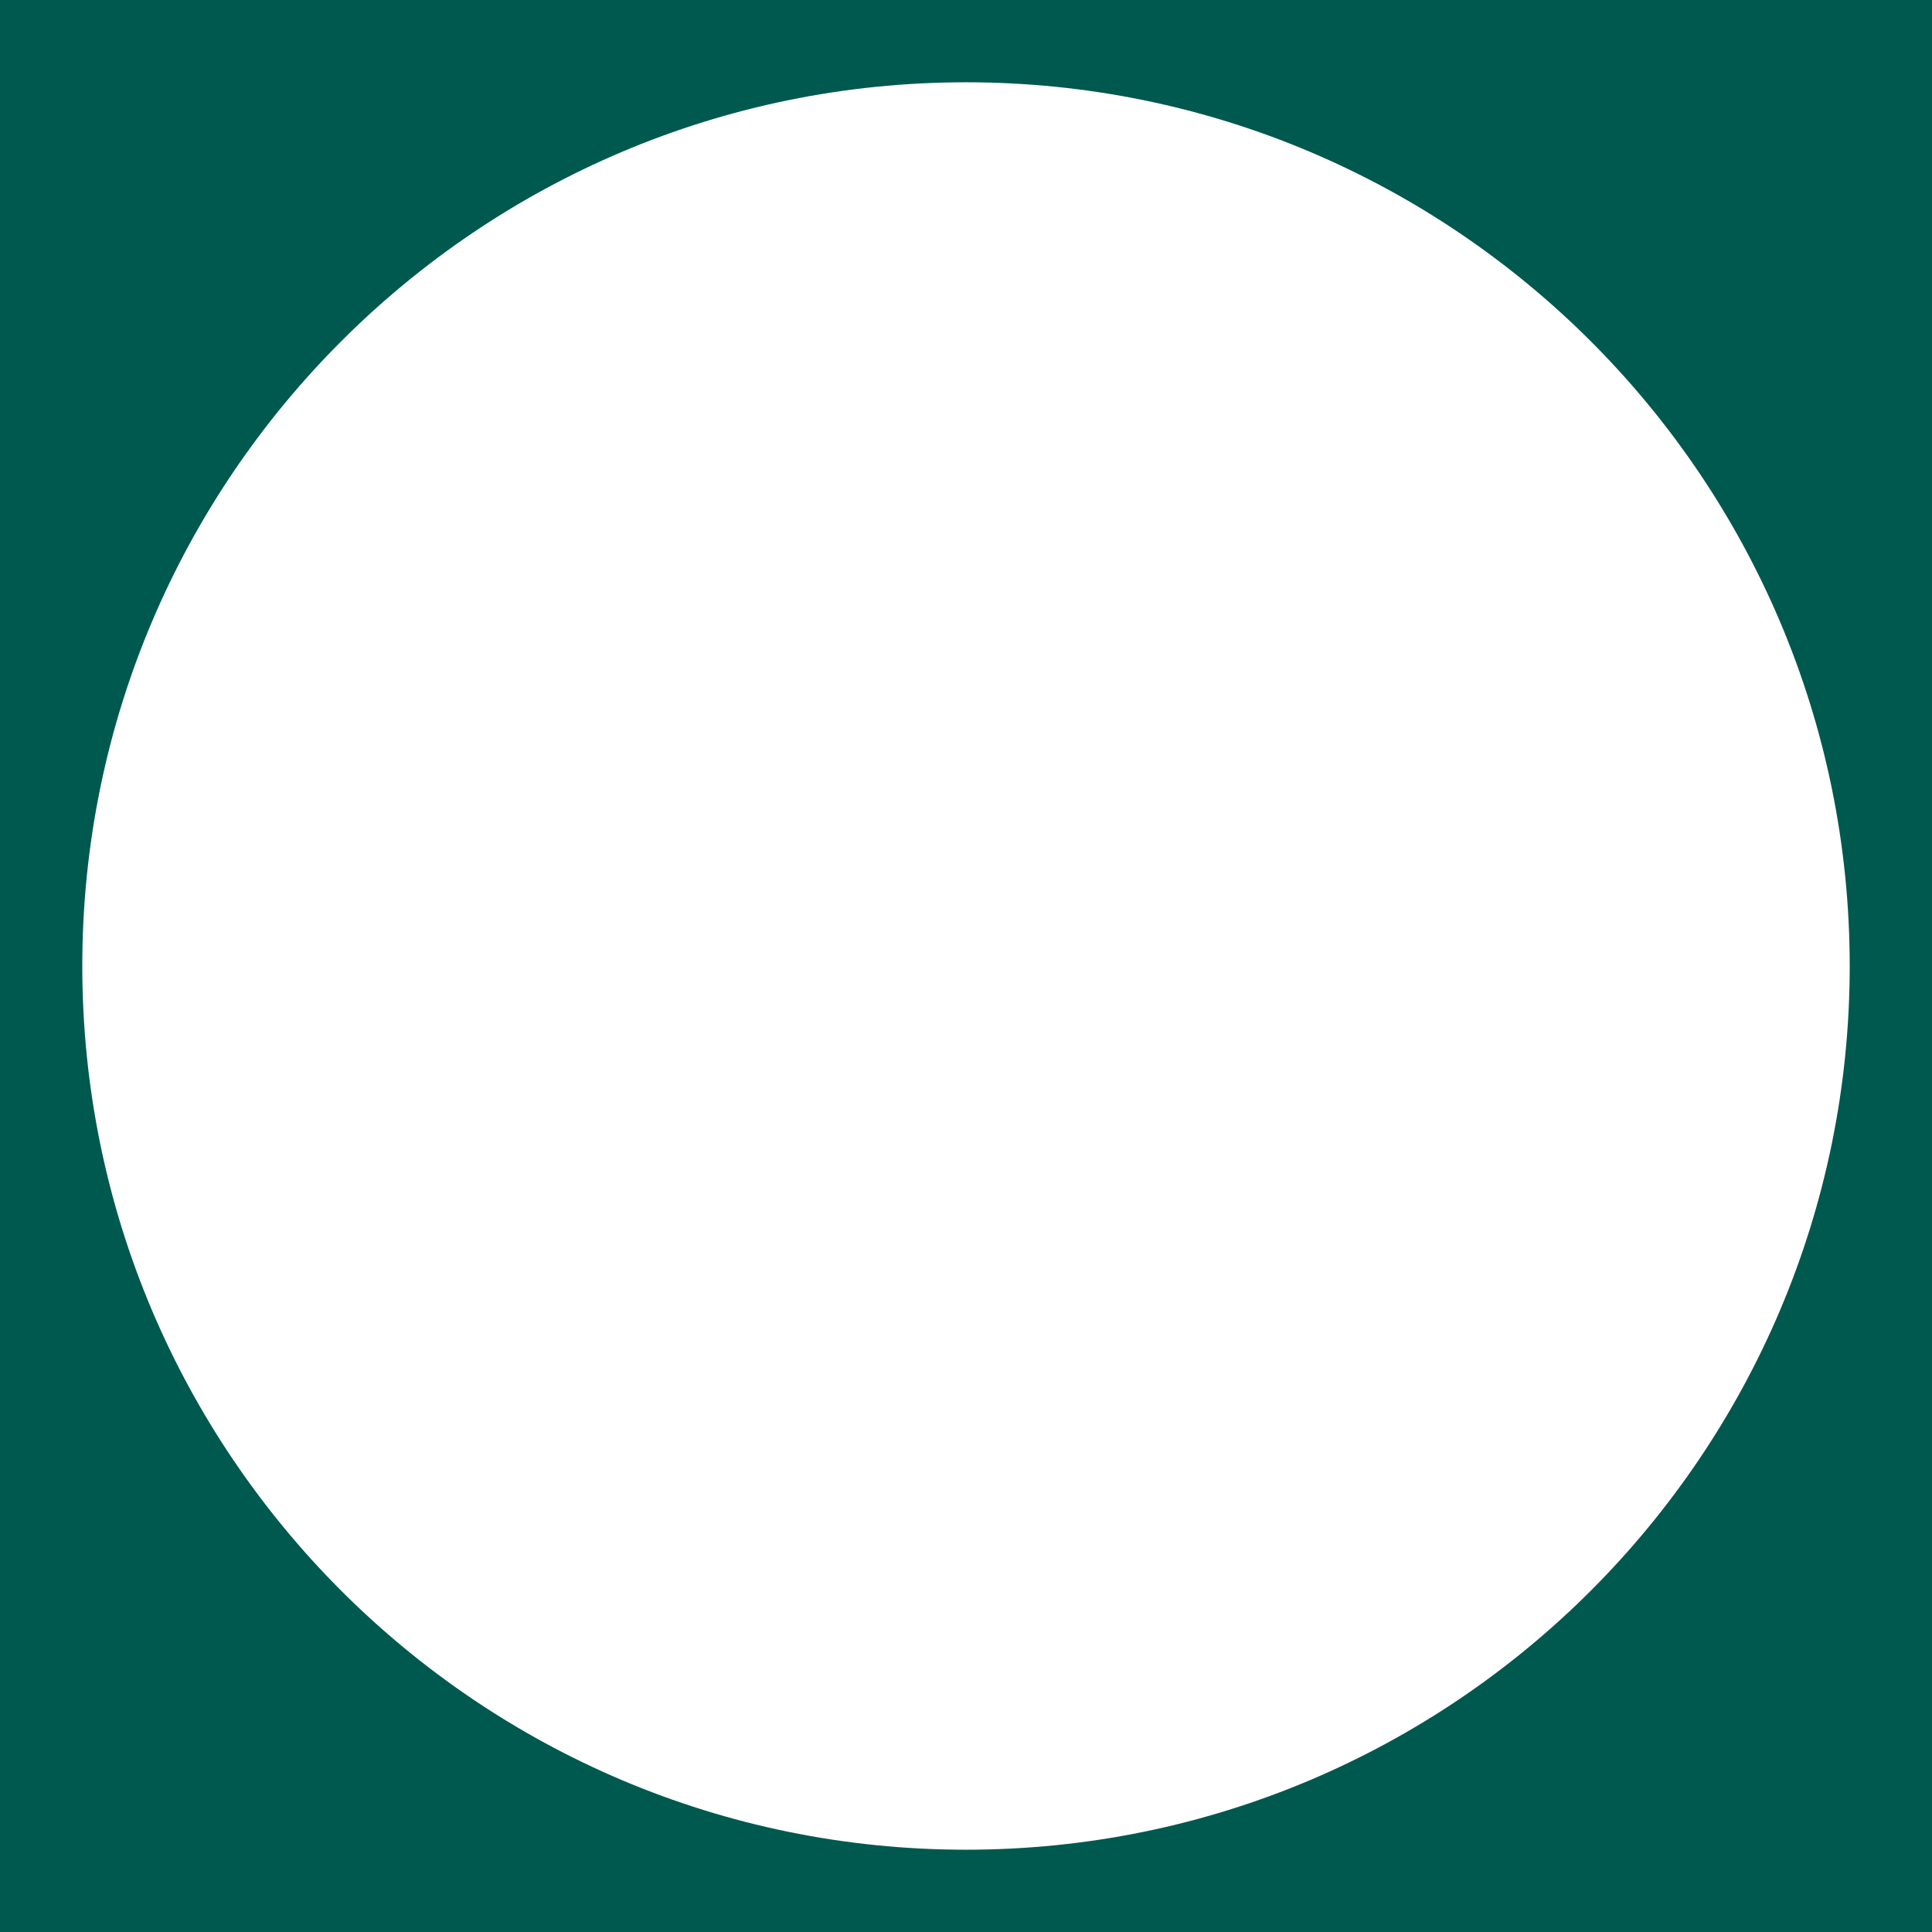
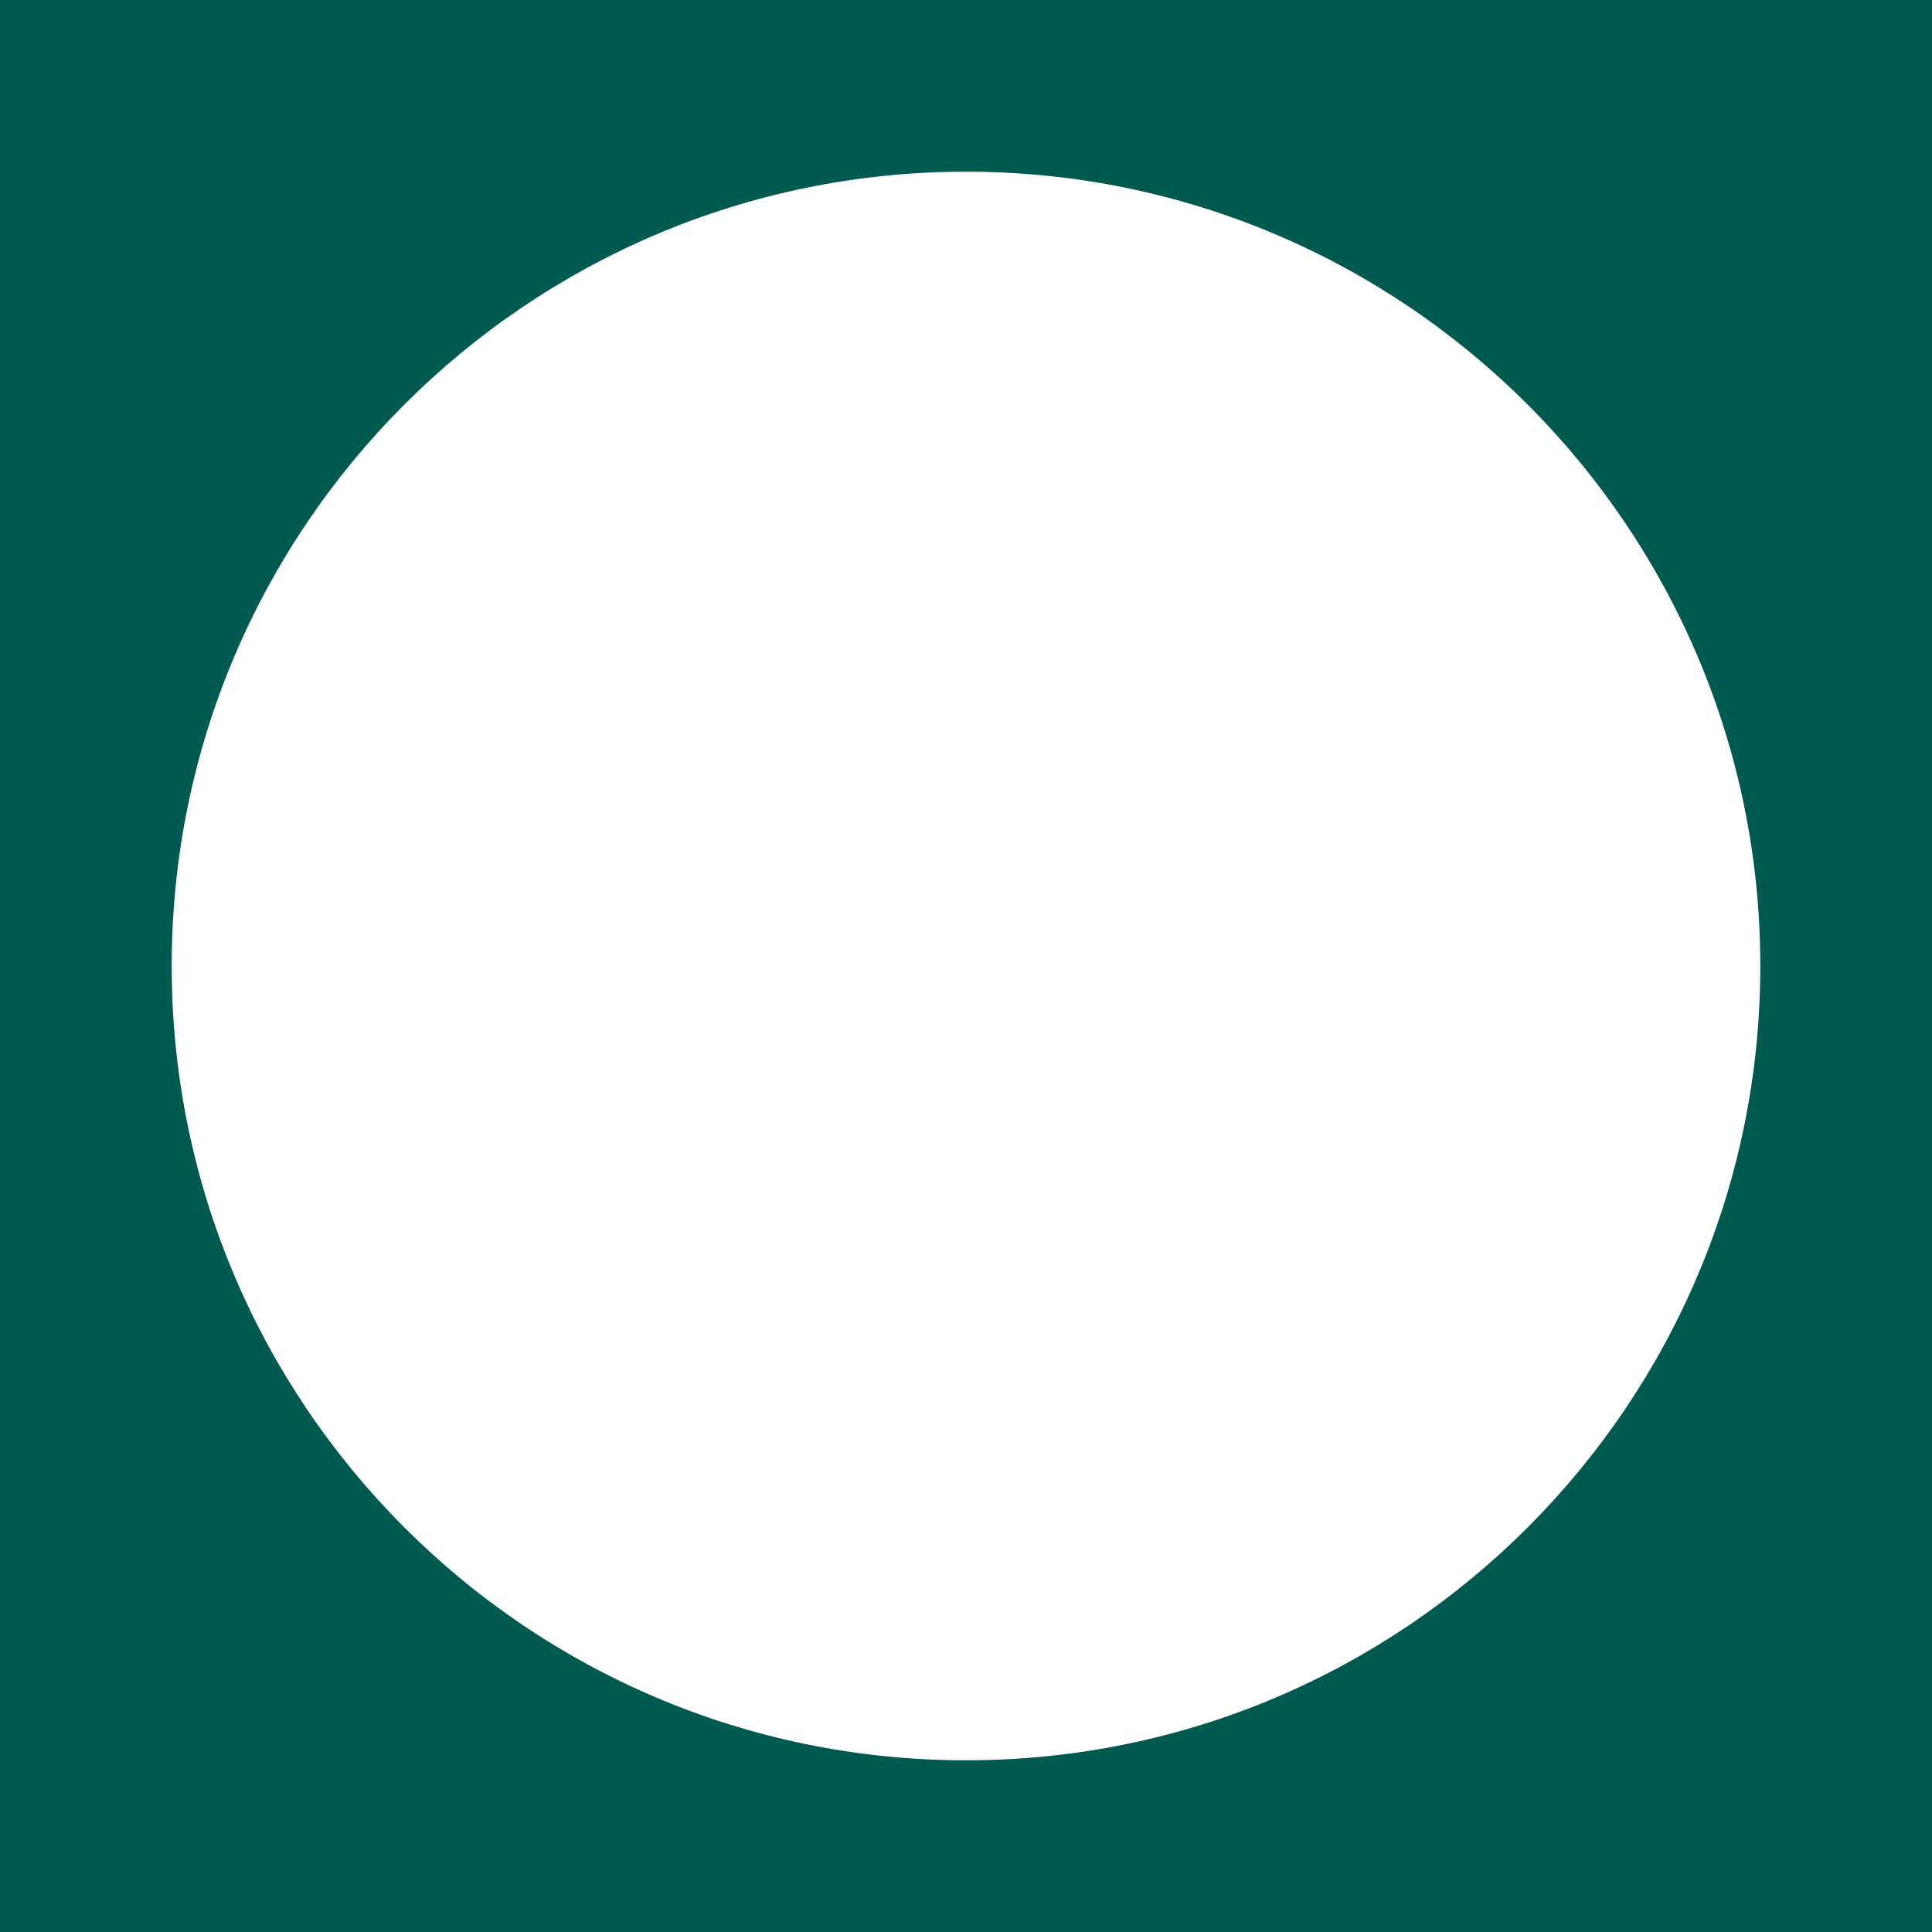
- <svg xmlns="http://www.w3.org/2000/svg" width="100%" height="100%" viewBox="0 0 1080 1080" version="1.1" xml:space="preserve" style="fill-rule:evenodd;clip-rule:evenodd;stroke-linejoin:round;stroke-miterlimit:2;">
-   <path d="M1103,-20L0,-20L0,1192L1103,1192L1103,-20ZM540,46C812.646,46 1034,267.354 1034,540C1034,812.646 812.646,1034 540,1034C267.354,1034 46,812.646 46,540C46,267.354 267.354,46 540,46Z" style="fill:#00594e" />
+ <svg xmlns="http://www.w3.org/2000/svg" width="100%" height="100%" viewBox="0 0 4096 4096" version="1.1" xml:space="preserve" style="fill-rule:evenodd;clip-rule:evenodd;stroke-linejoin:round;stroke-miterlimit:2;">
+   <path d="M4096,0L-0,0L-0,4096L4096,4096L4096,0ZM2048,364C2977.43,364 3732,1118.58 3732,2048C3732,2977.43 2977.43,3732 2048,3732C1118.58,3732 364,2977.43 364,2048C364,1118.58 1118.58,364 2048,364Z" style="fill:rgb(0,90,80);" />
</svg>
